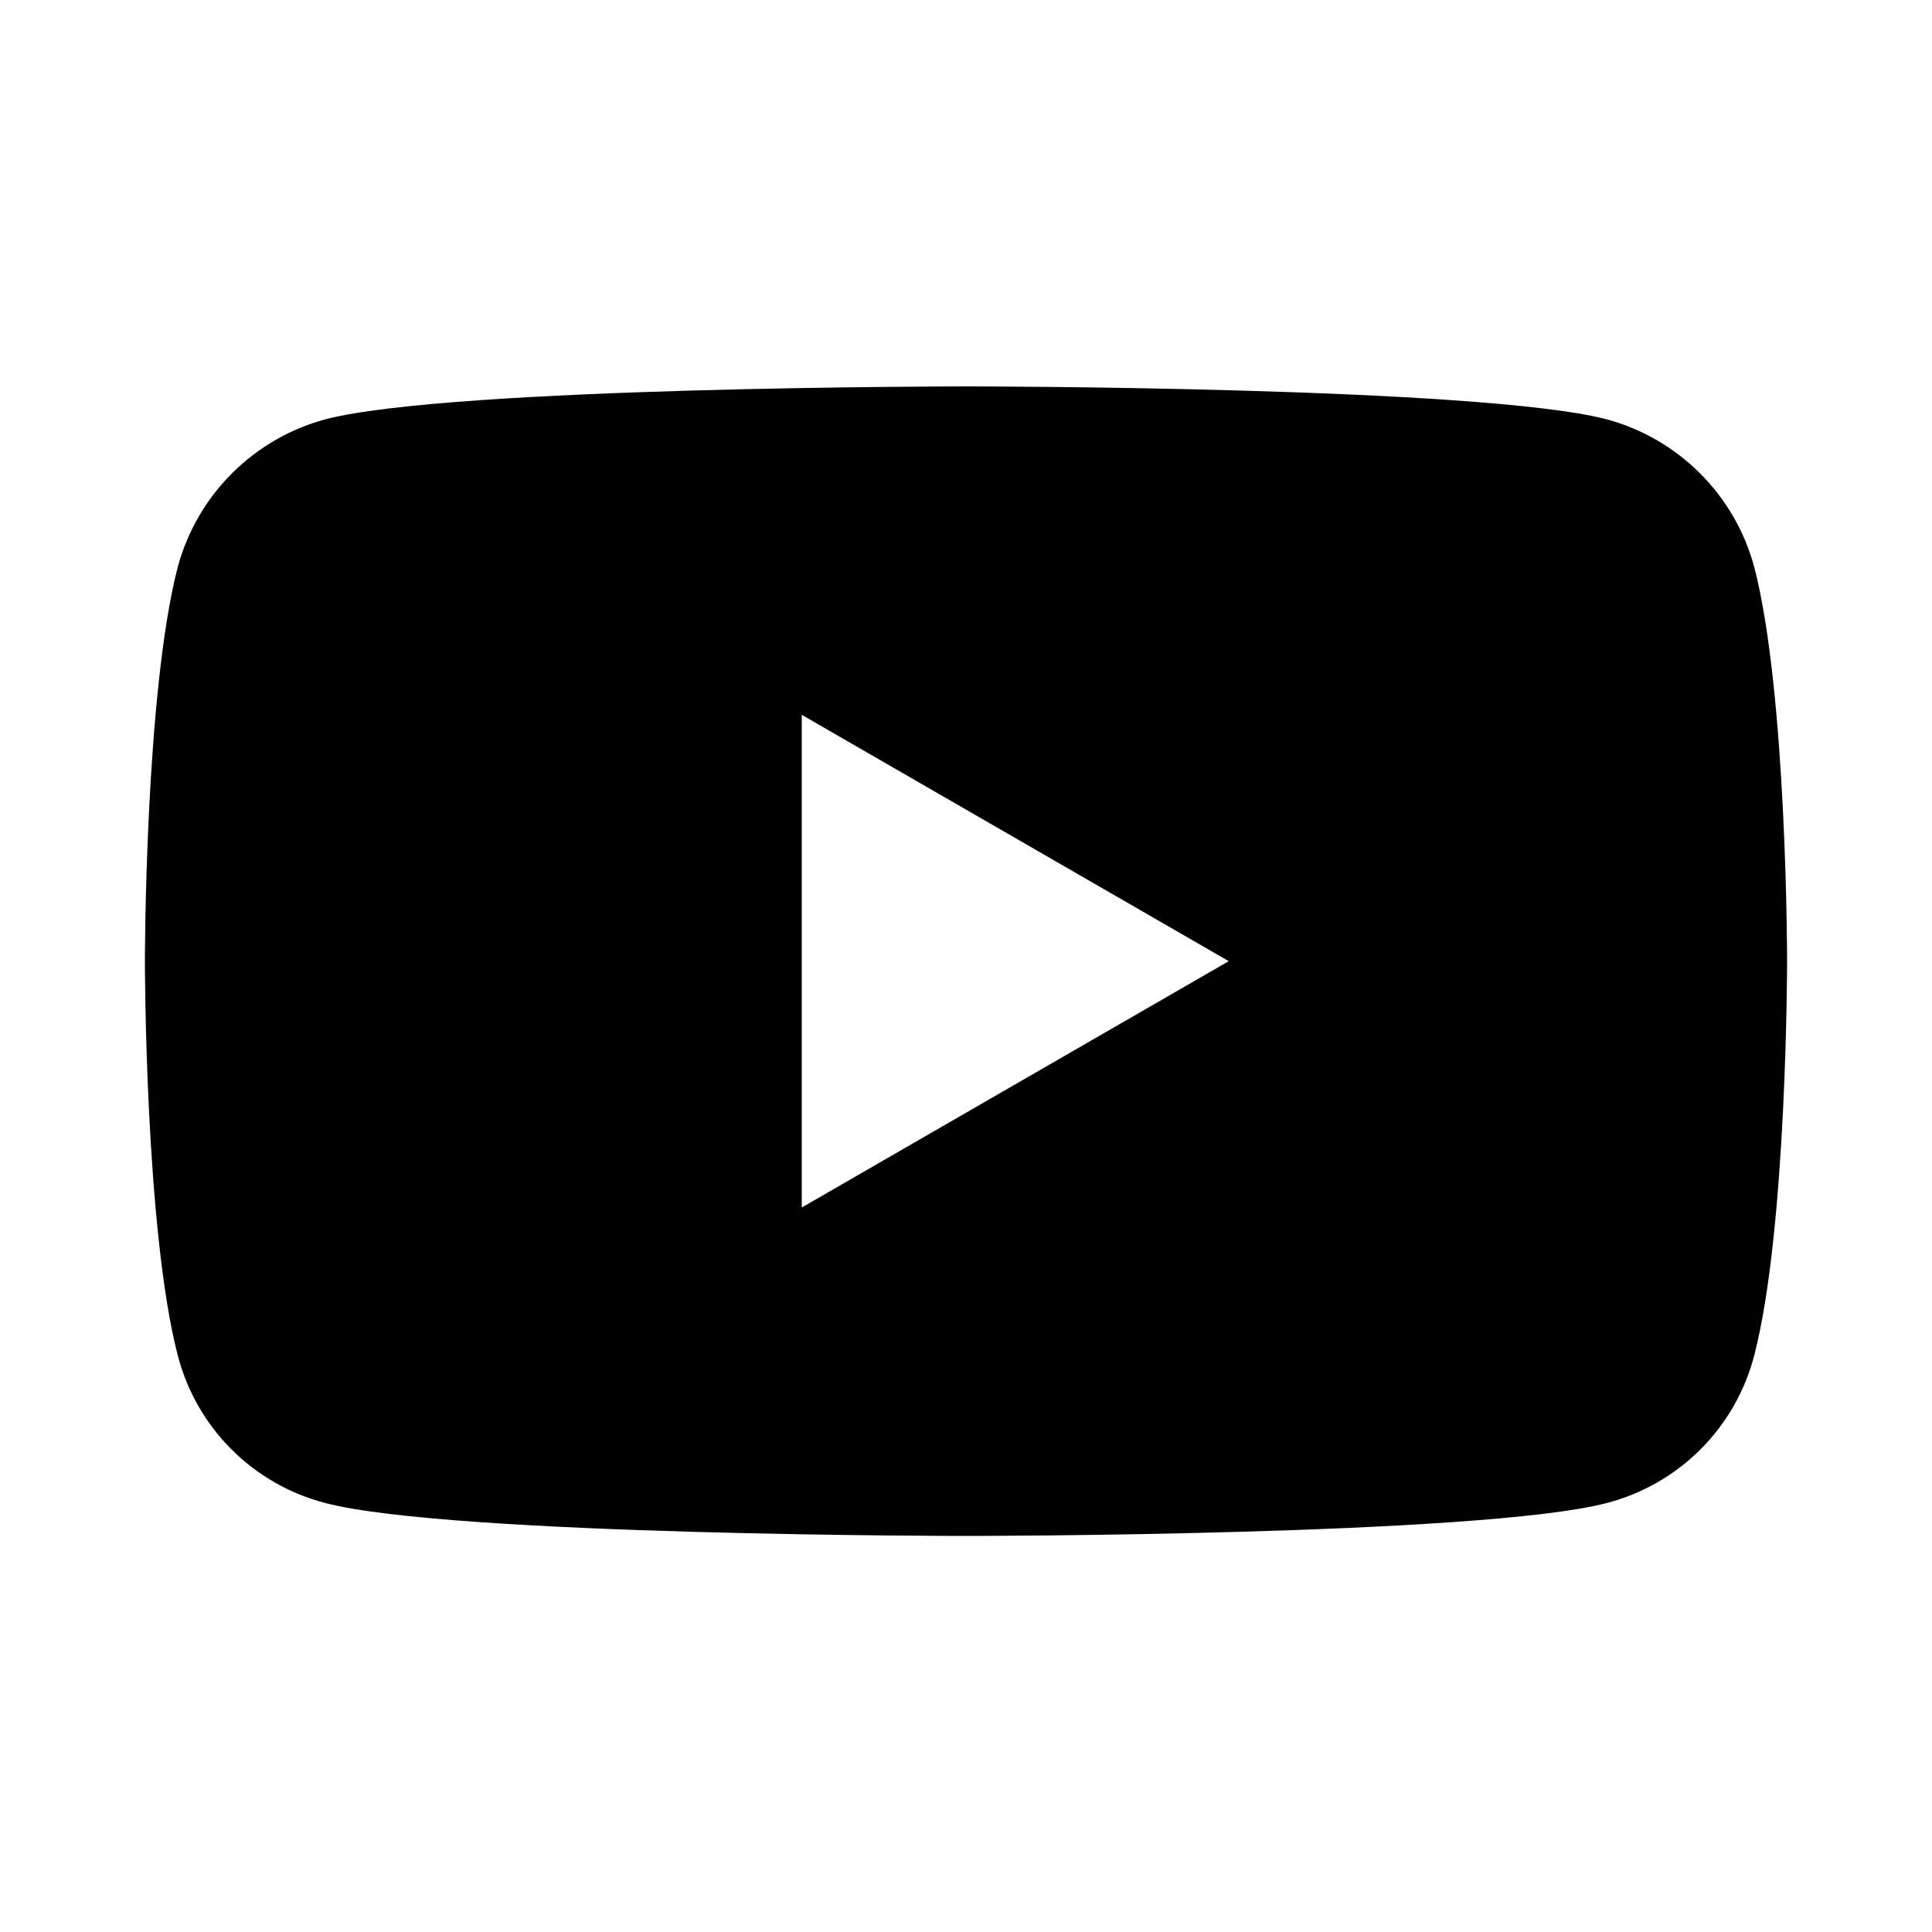
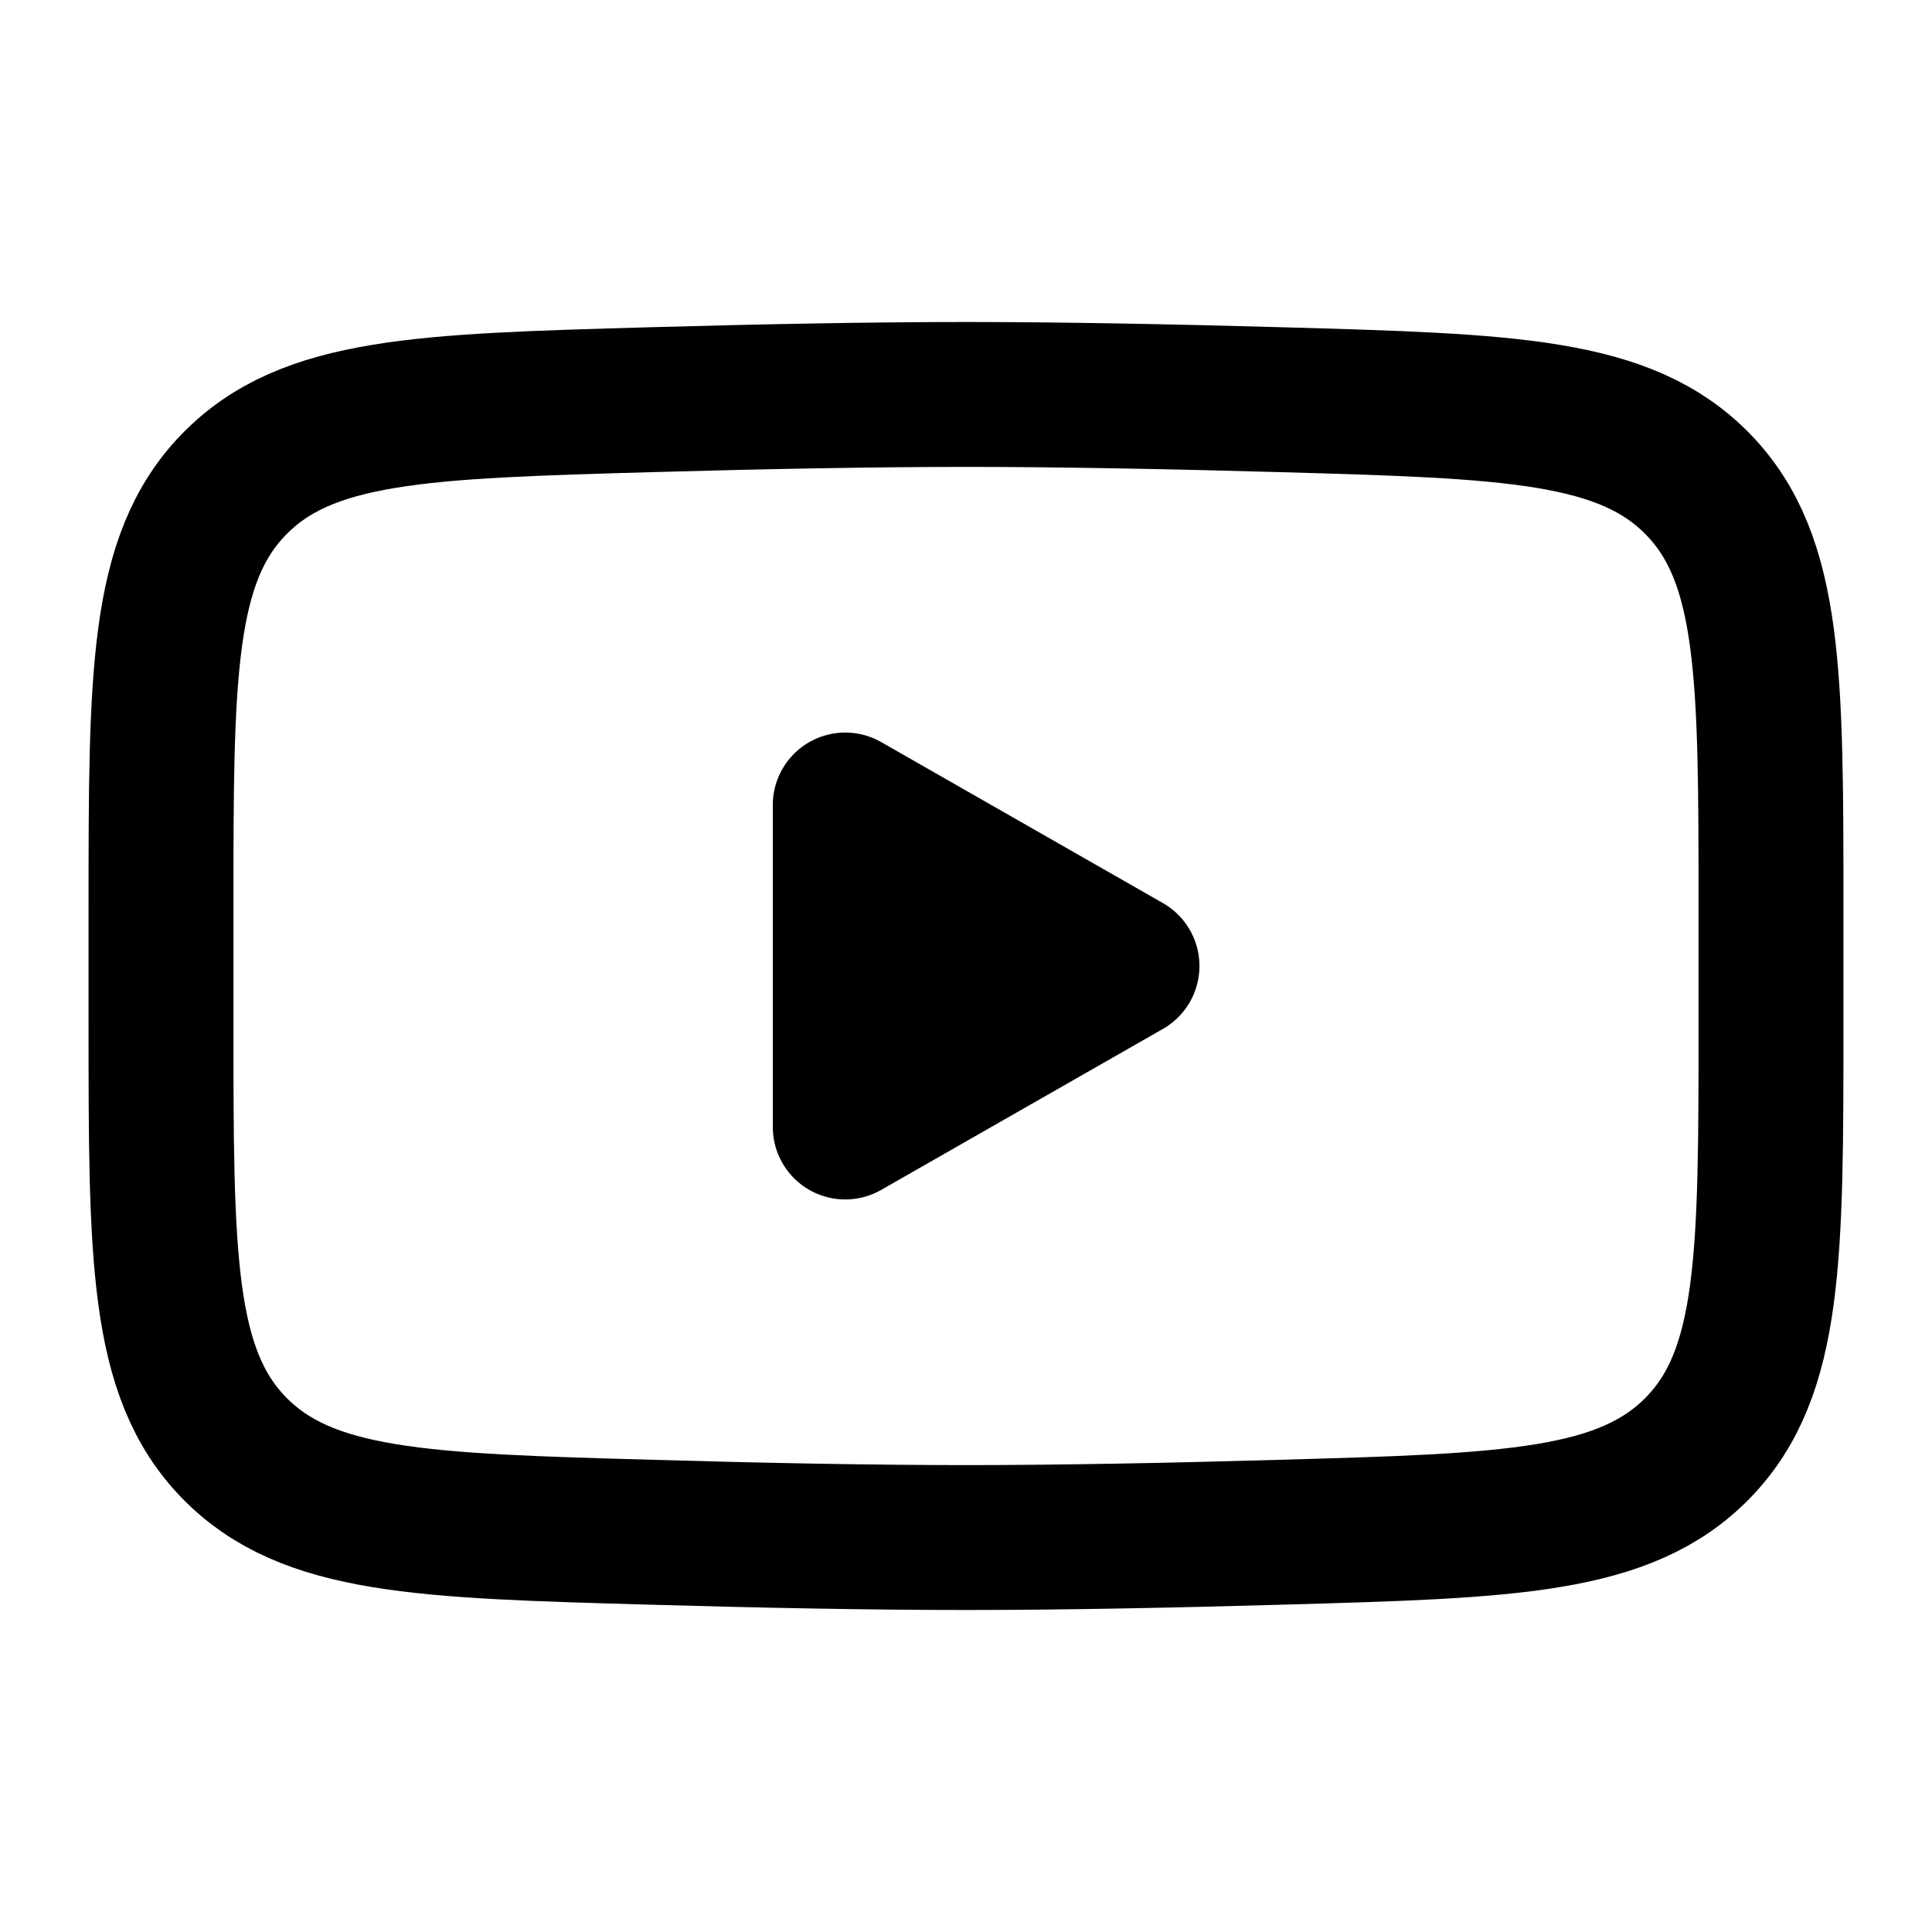
- <svg class="icon icon-youtube" viewBox="0 0 20 20">
-   <path fill="currentColor" d="M18.16 5.87c.34 1.309.34 4.08.34 4.08s0 2.771-.34 4.08a2.13 2.13 0 0 1-1.53 1.53c-1.309.34-6.63.34-6.63.34s-5.321 0-6.63-.34a2.13 2.13 0 0 1-1.53-1.53c-.34-1.309-.34-4.08-.34-4.08s0-2.771.34-4.08a2.17 2.17 0 0 1 1.53-1.53C4.679 4 10 4 10 4s5.321 0 6.63.34a2.17 2.17 0 0 1 1.53 1.53M8.3 12.5l4.42-2.55L8.3 7.4z" />
+ <svg xmlns="http://www.w3.org/2000/svg" class="icon icon-youtube" width="24px" height="24px" stroke-width="1.8" viewBox="0 0 24 24" fill="none" color="currentColor">
+   <path d="M14 12L10.5 14V10L14 12Z" fill="currentColor" stroke="currentColor" stroke-width="1.8" stroke-linecap="round" stroke-linejoin="round" />
+   <path d="M2 12.707V11.292C2 8.397 2 6.949 2.905 6.018C3.811 5.086 5.237 5.046 8.088 4.965C9.439 4.927 10.819 4.9 12 4.9C13.181 4.9 14.561 4.927 15.912 4.965C18.763 5.046 20.189 5.086 21.095 6.018C22 6.949 22 8.397 22 11.292V12.707C22 15.603 22 17.05 21.095 17.982C20.189 18.913 18.764 18.954 15.912 19.034C14.561 19.073 13.181 19.1 12 19.1C10.819 19.1 9.439 19.073 8.088 19.034C5.237 18.954 3.811 18.913 2.905 17.982C2 17.05 2 15.603 2 12.707Z" stroke="currentColor" stroke-width="1.8" />
</svg>
